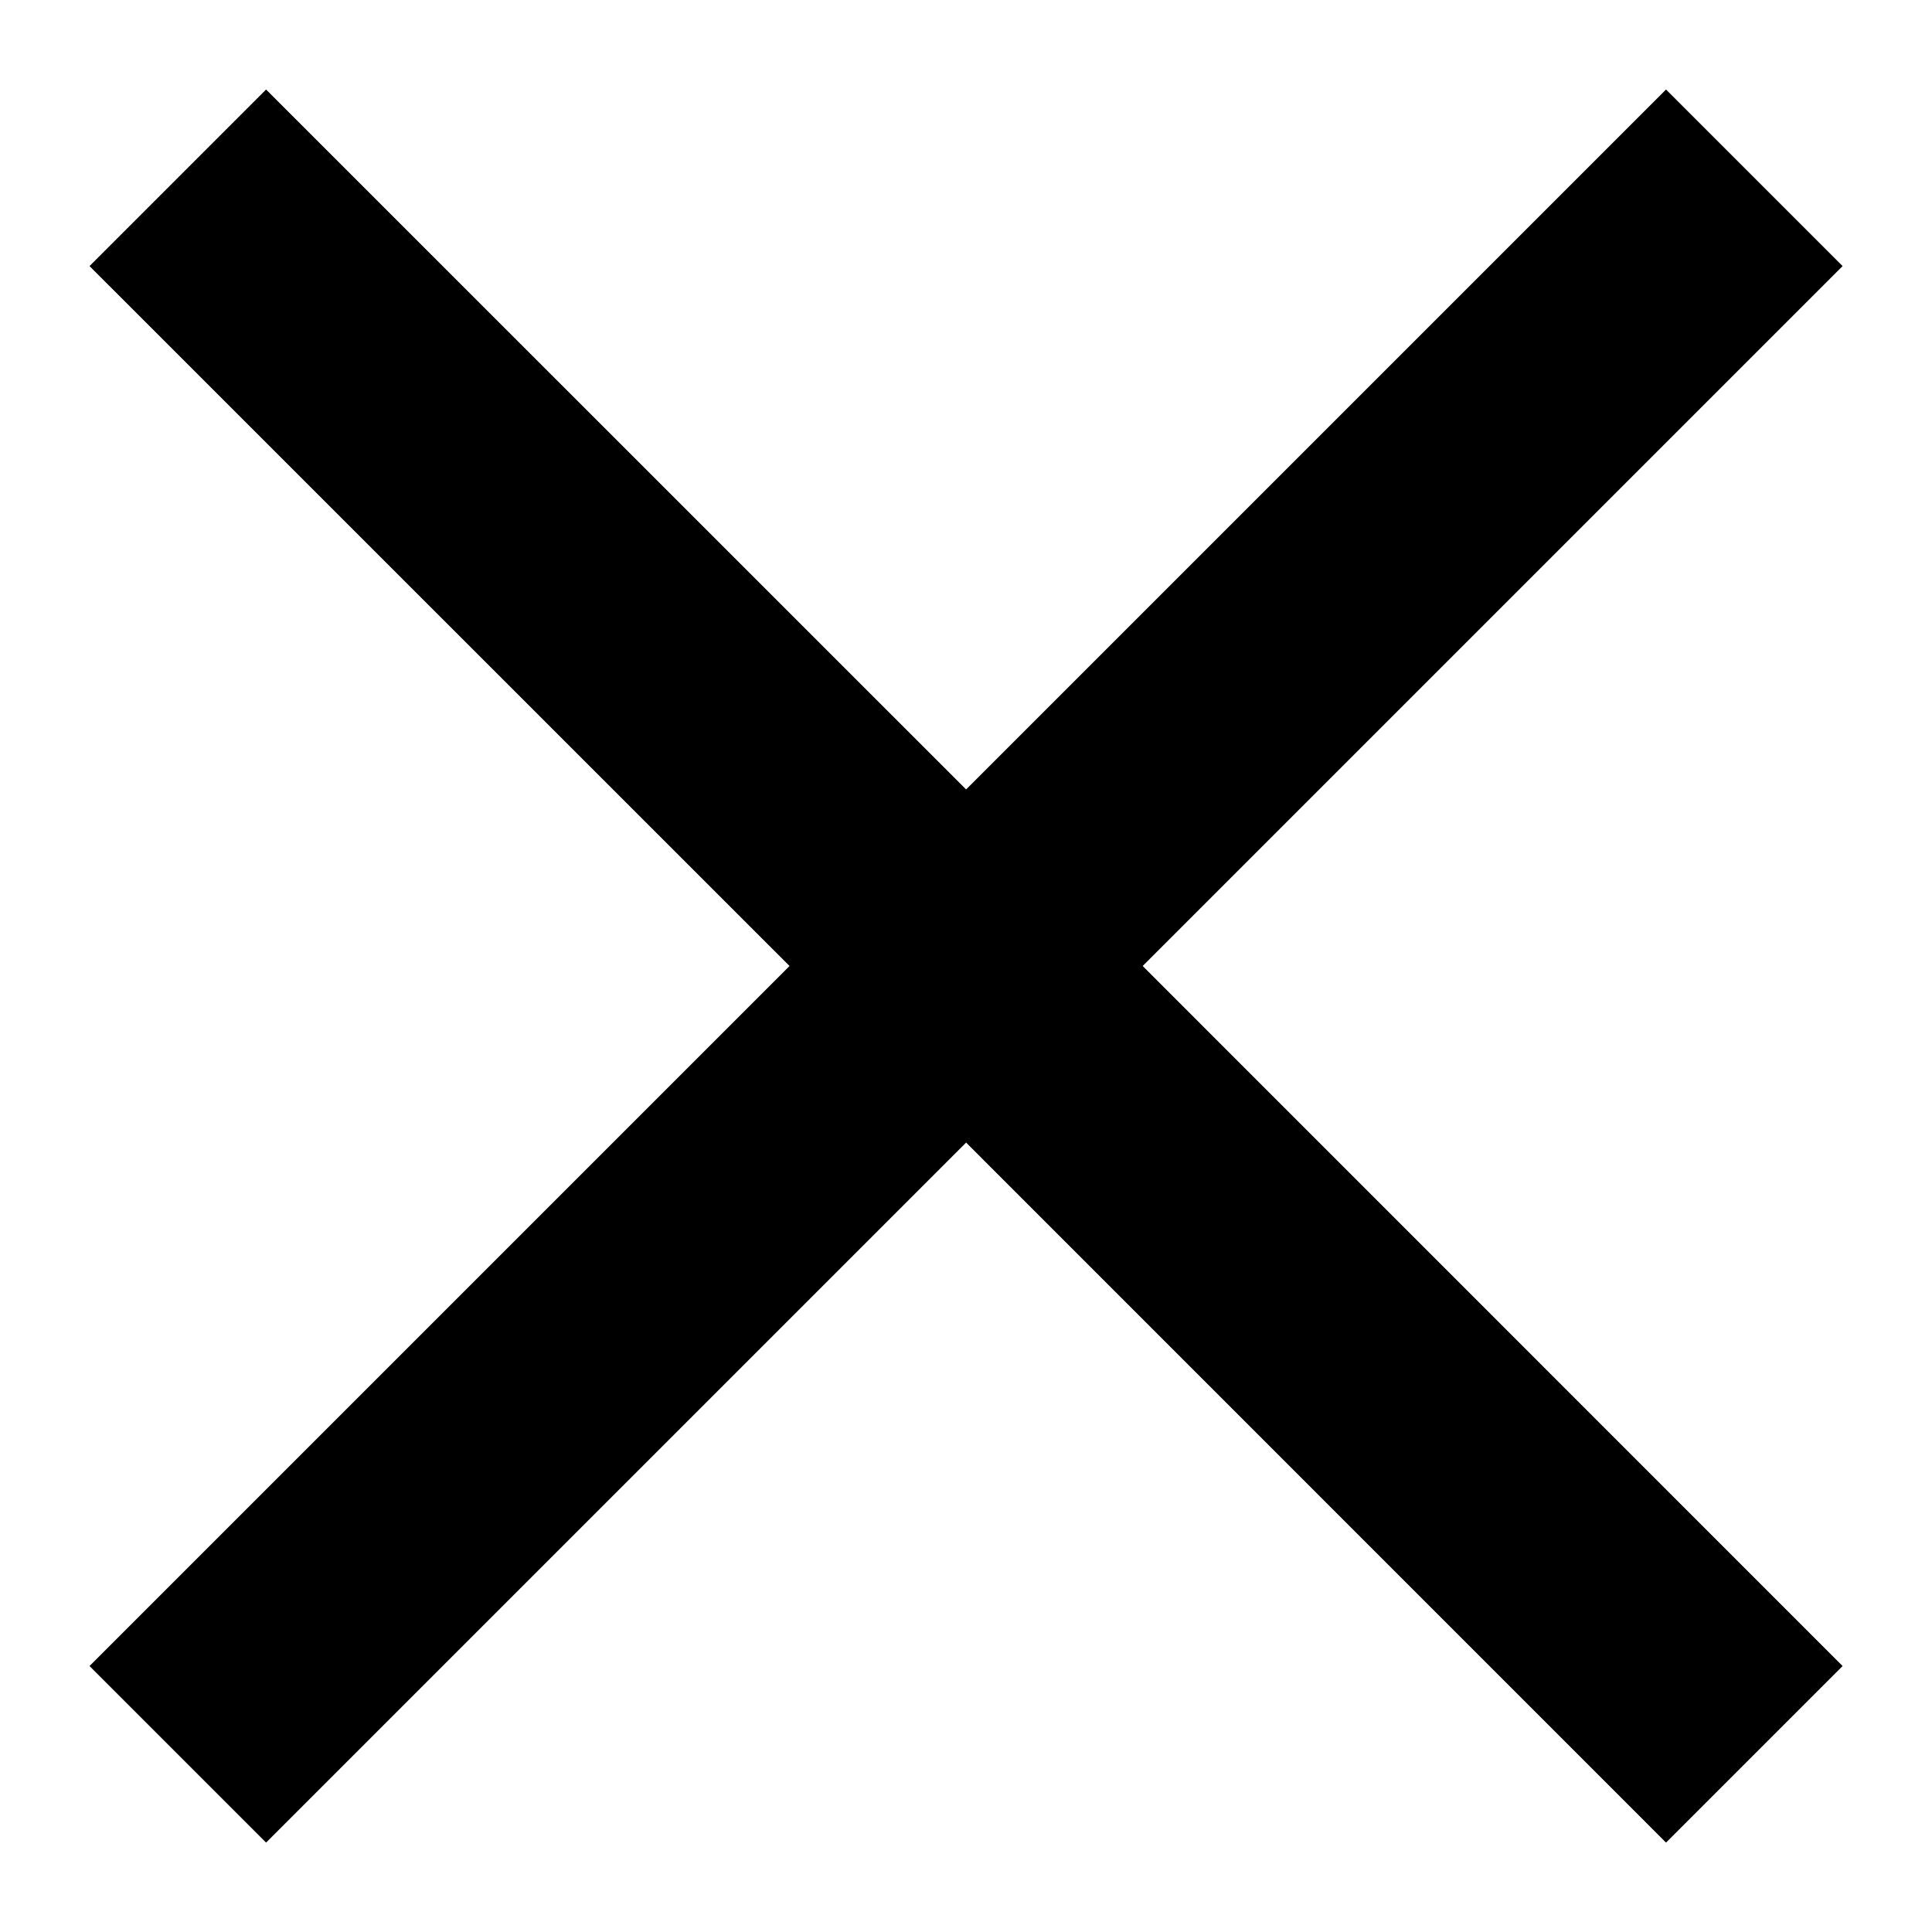
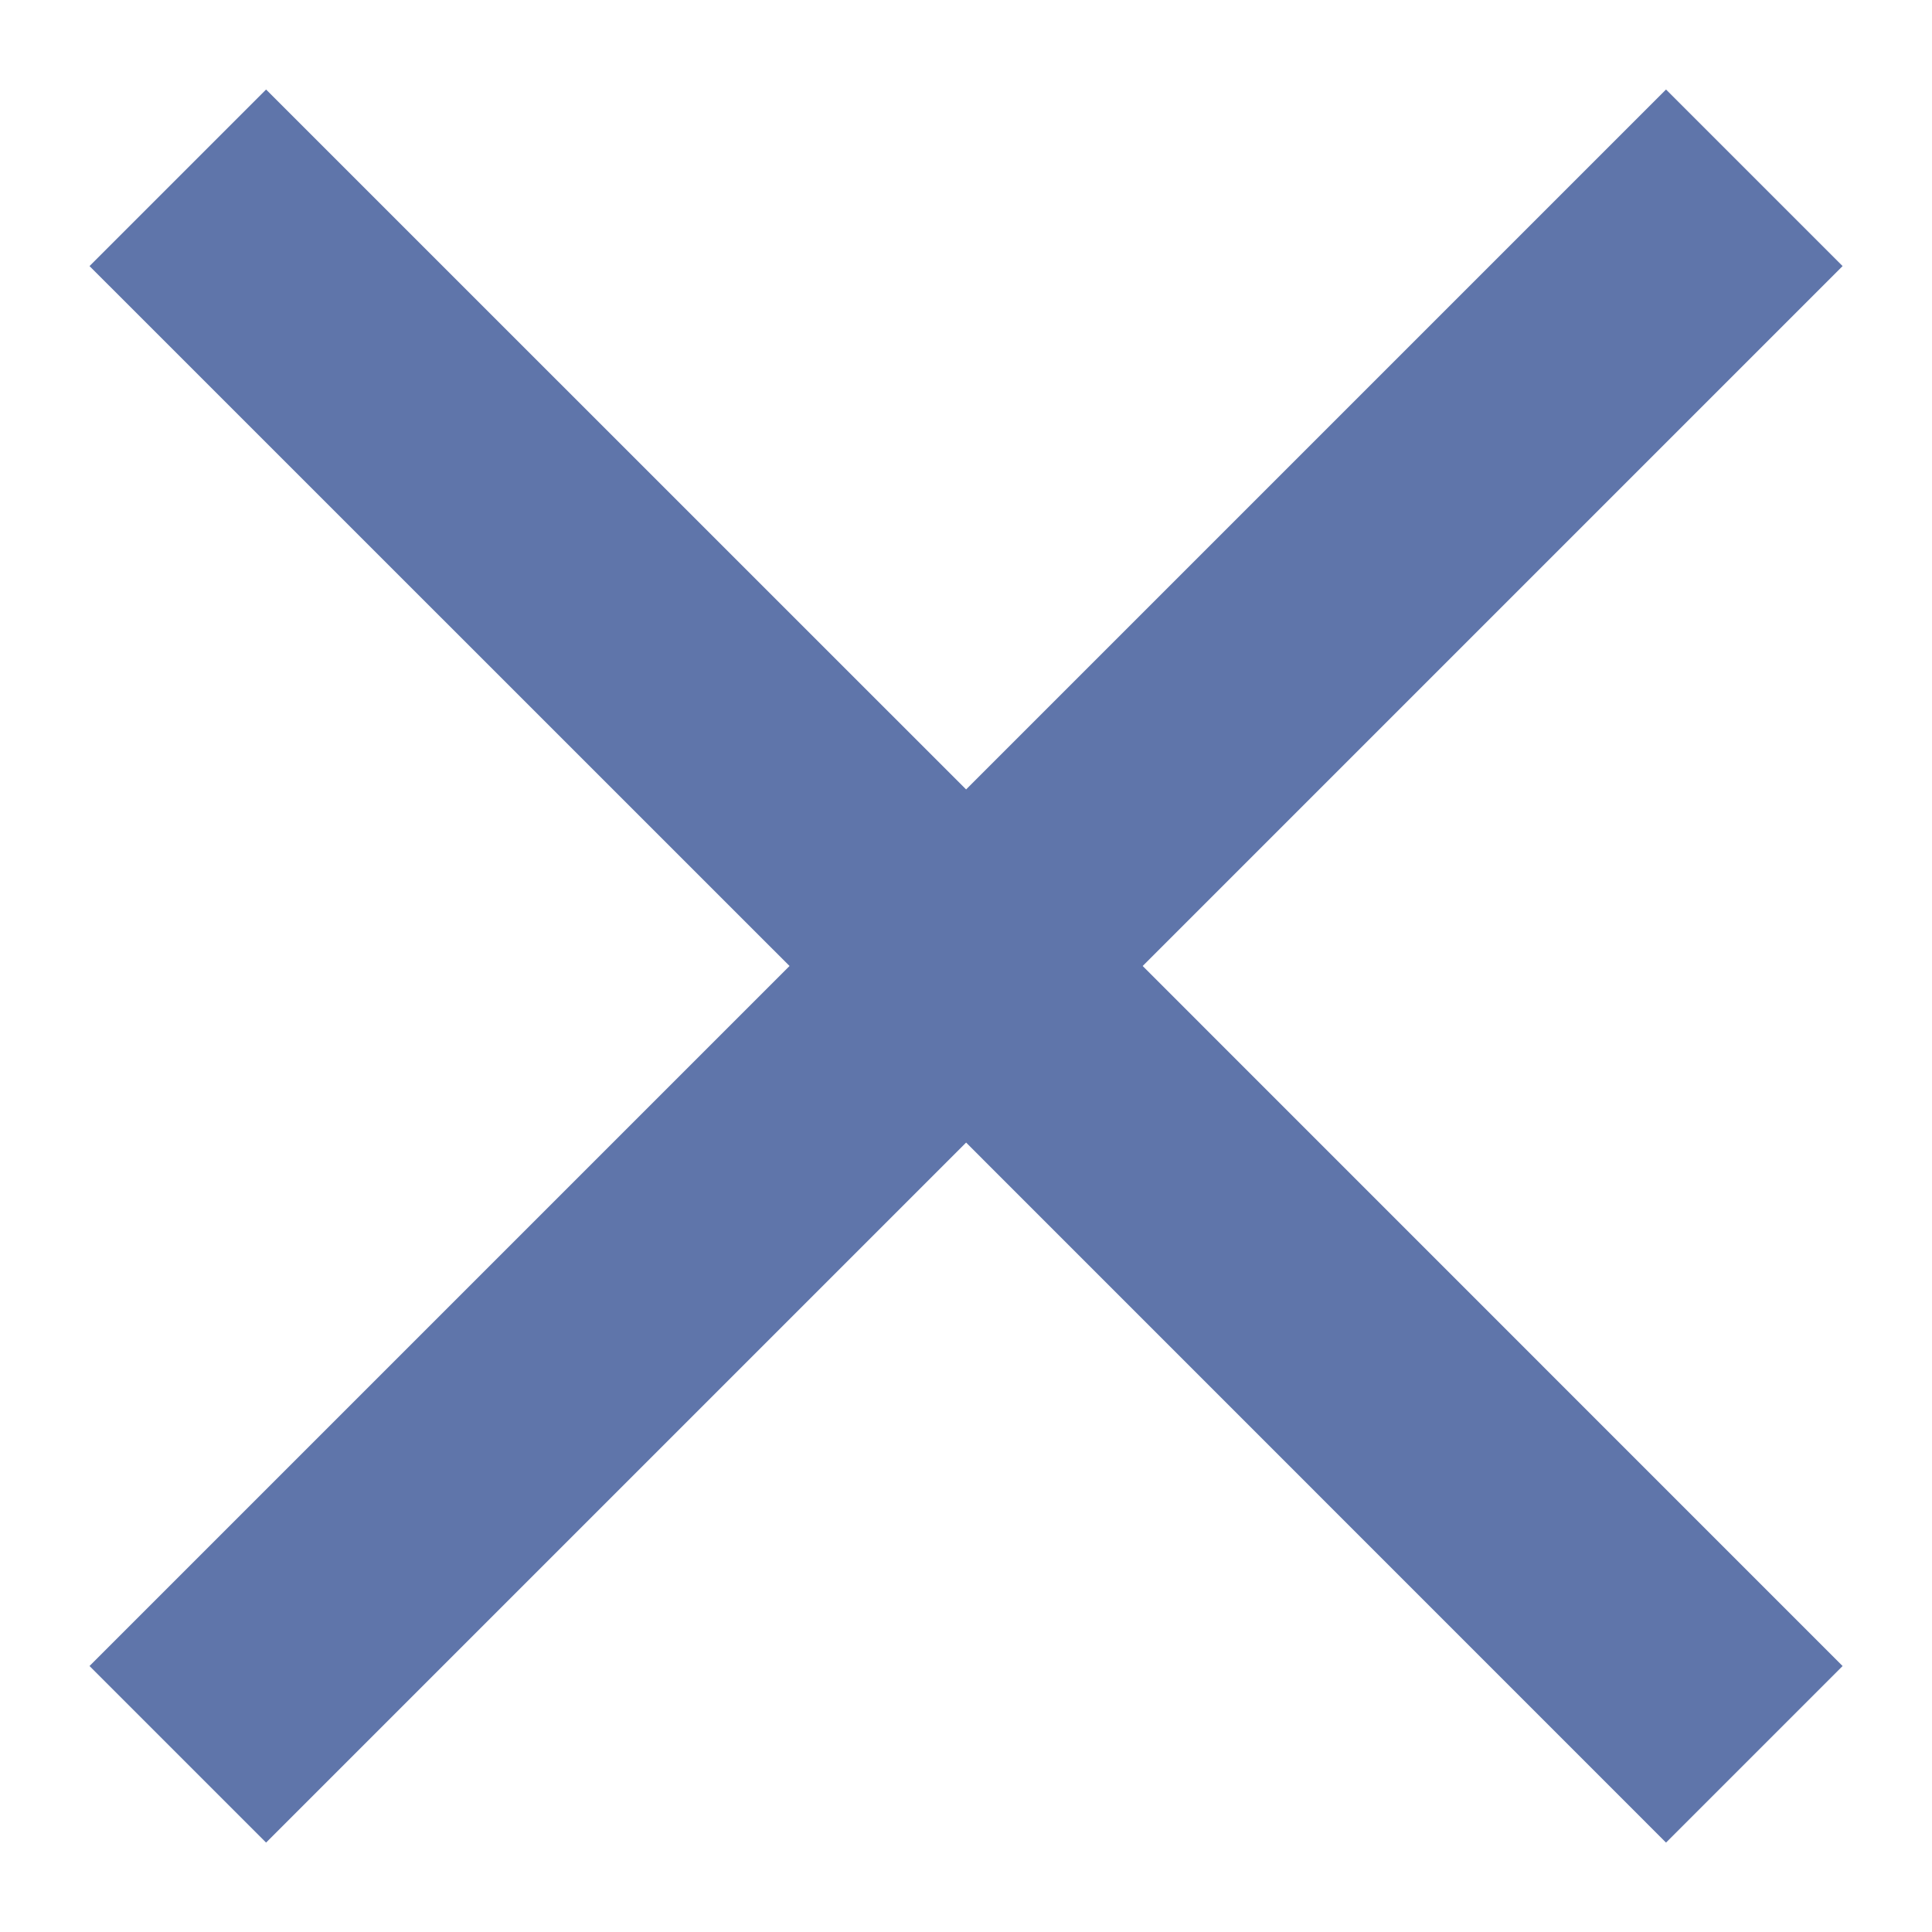
<svg xmlns="http://www.w3.org/2000/svg" width="18" height="18" viewBox="0 0 18 18" fill="none">
-   <path d="M17.167 2.479L15.522 0.834L9.001 7.355L2.479 0.834L0.834 2.479L7.356 9L0.834 15.522L2.479 17.167L9.001 10.645L15.522 17.167L17.167 15.522L10.646 9L17.167 2.479Z" fill="black" />
+   <path d="M17.167 2.479L15.522 0.834L9.001 7.355L2.479 0.834L0.834 2.479L7.356 9L0.834 15.522L2.479 17.167L9.001 10.645L15.522 17.167L17.167 15.522L10.646 9L17.167 2.479Z" fill="#5F75AA" />
</svg>
